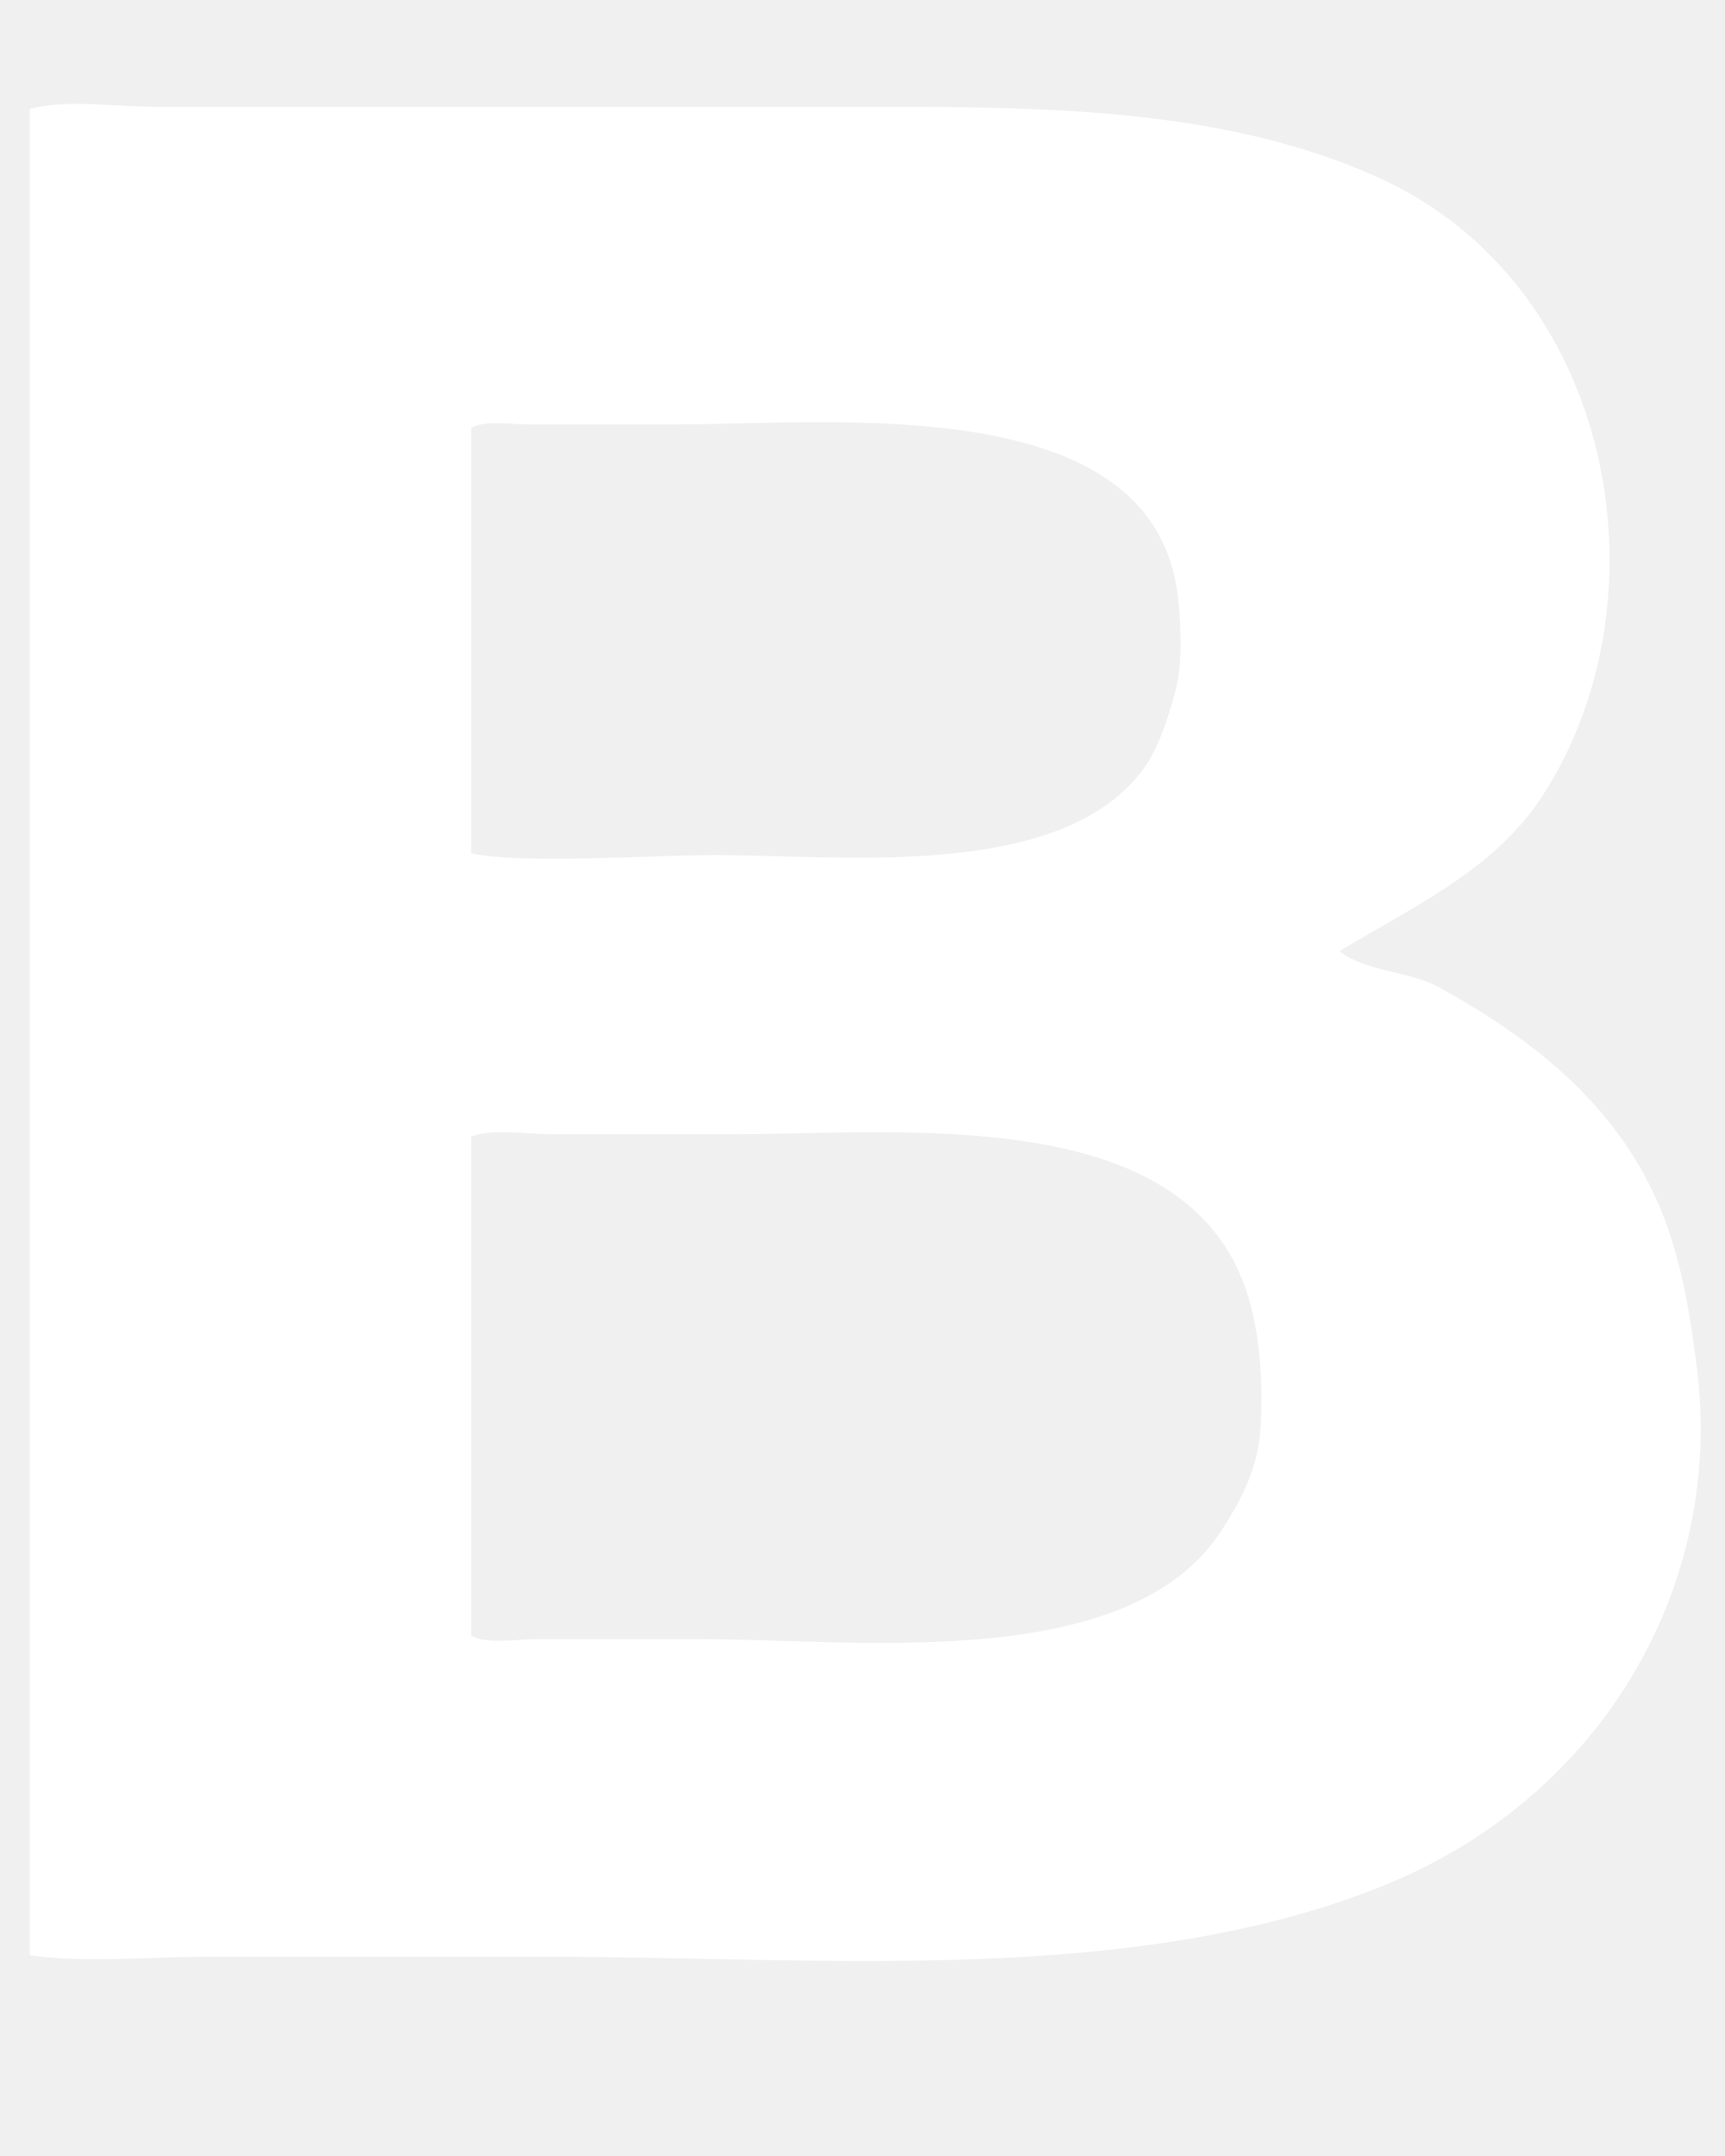
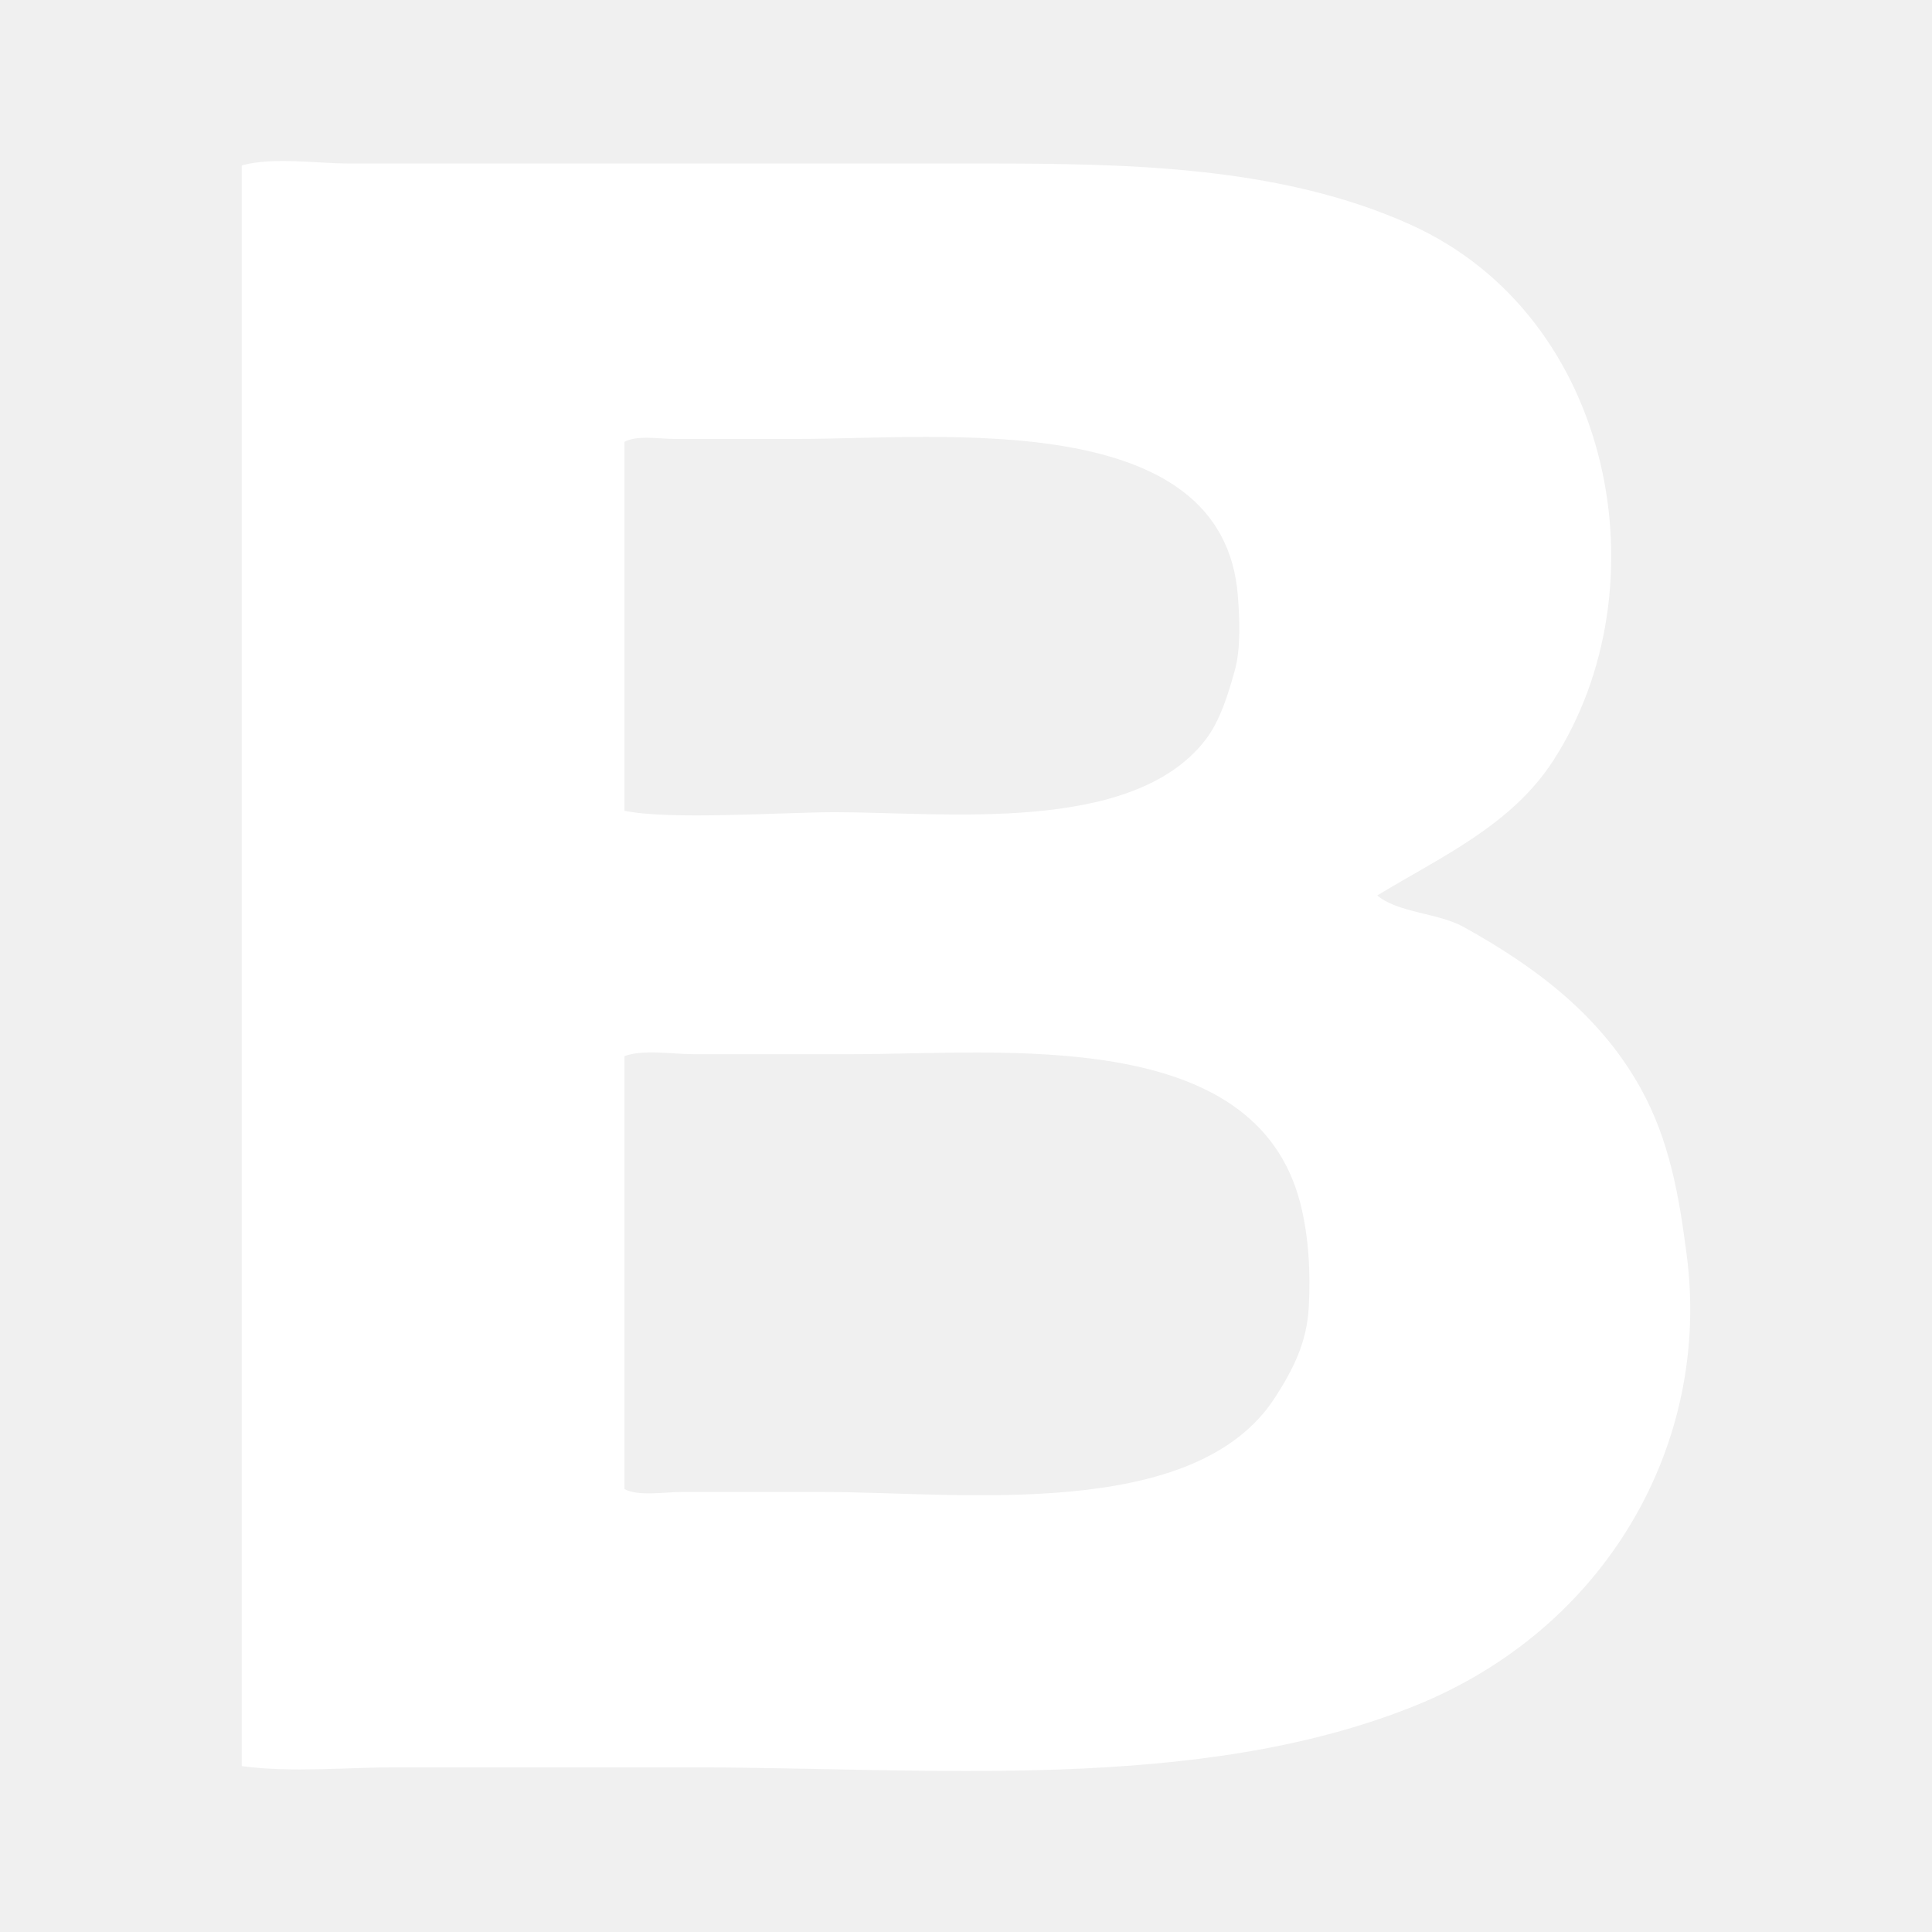
- <svg xmlns="http://www.w3.org/2000/svg" viewBox="0 0 224 280" width="224" height="280">
+ <svg xmlns="http://www.w3.org/2000/svg" viewBox="-32.35 -10.621 289.411 289.411" width="24" height="24">
  <g transform="translate(112 0) scale(1.08 1) translate(-112 0)">
    <path d="M169.17 123.5C172.01 126.24 177.76 126.24 181.21 128.3C191.33 134.34 200.19 141.58 205.77 152.41C209.82 160.28 211.12 168.64 212.17 177.4C215.57 205.62 201.03 233.24 174.59 244.77C144.43 257.92 107.03 254 74.17 254C60.5 254 46.83 254 33.17 254C26.28 254 18.81 254.81 12 253.83C12 173.97 12 94.11 12 14.25C16.35 13 22.29 14 26.83 14C37.28 14 47.72 14 58.17 14C77.06 14 95.94 14 114.83 14C134.78 14 155.96 14.36 174 23.18C202.21 36.98 209.05 77.52 193.7 103.21C187.88 112.96 178.13 117.61 169.17 123.5ZM64.83 110.93C71.1 112.4 86.89 111.17 94.17 111.17C109.42 111.17 135.31 114.53 145.56 100.4C147.7 97.46 148.83 93.33 149.73 89.85C150.59 86.55 150.41 82 150.16 78.6C148.12 50.26 108.99 55 89.17 55C83.39 55 77.61 55 71.83 55C69.79 55 66.54 54.39 64.83 55.5C64.83 73.97 64.83 92.45 64.83 110.93ZM64.83 212.5C66.72 213.72 70.58 213 72.83 213C79.39 213 85.94 213 92.5 213C111.35 213 144.08 217.58 155.3 198.79C157.9 194.43 159.73 190.46 160 185.17C160.26 180.07 160 174.55 158.82 169.6C152.48 142.9 117.38 147.17 96.5 147.17C89.17 147.17 81.83 147.17 74.5 147.17C71.64 147.17 67.46 146.4 64.83 147.5C64.83 169.17 64.83 190.84 64.83 212.5Z" fill="#FFFFFF" fill-rule="evenodd" stroke="#FFFFFF" stroke-width="0.25" stroke-linejoin="round" />
  </g>
</svg>
